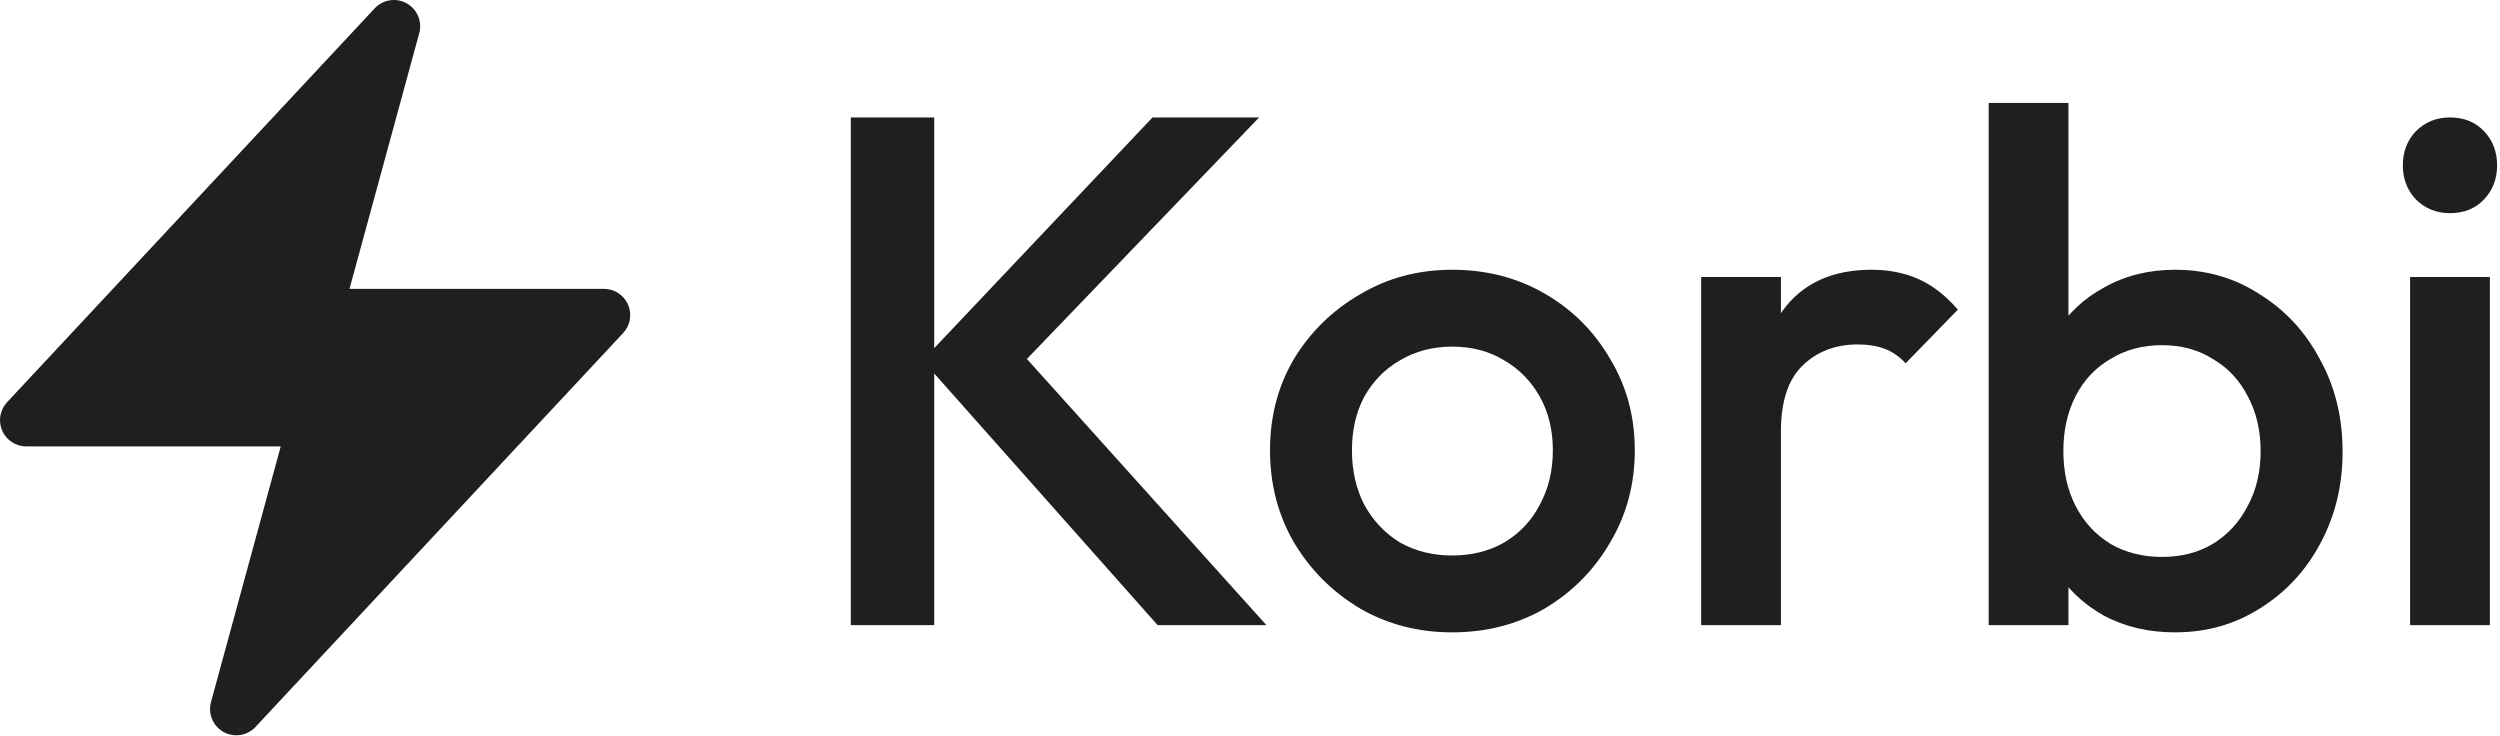
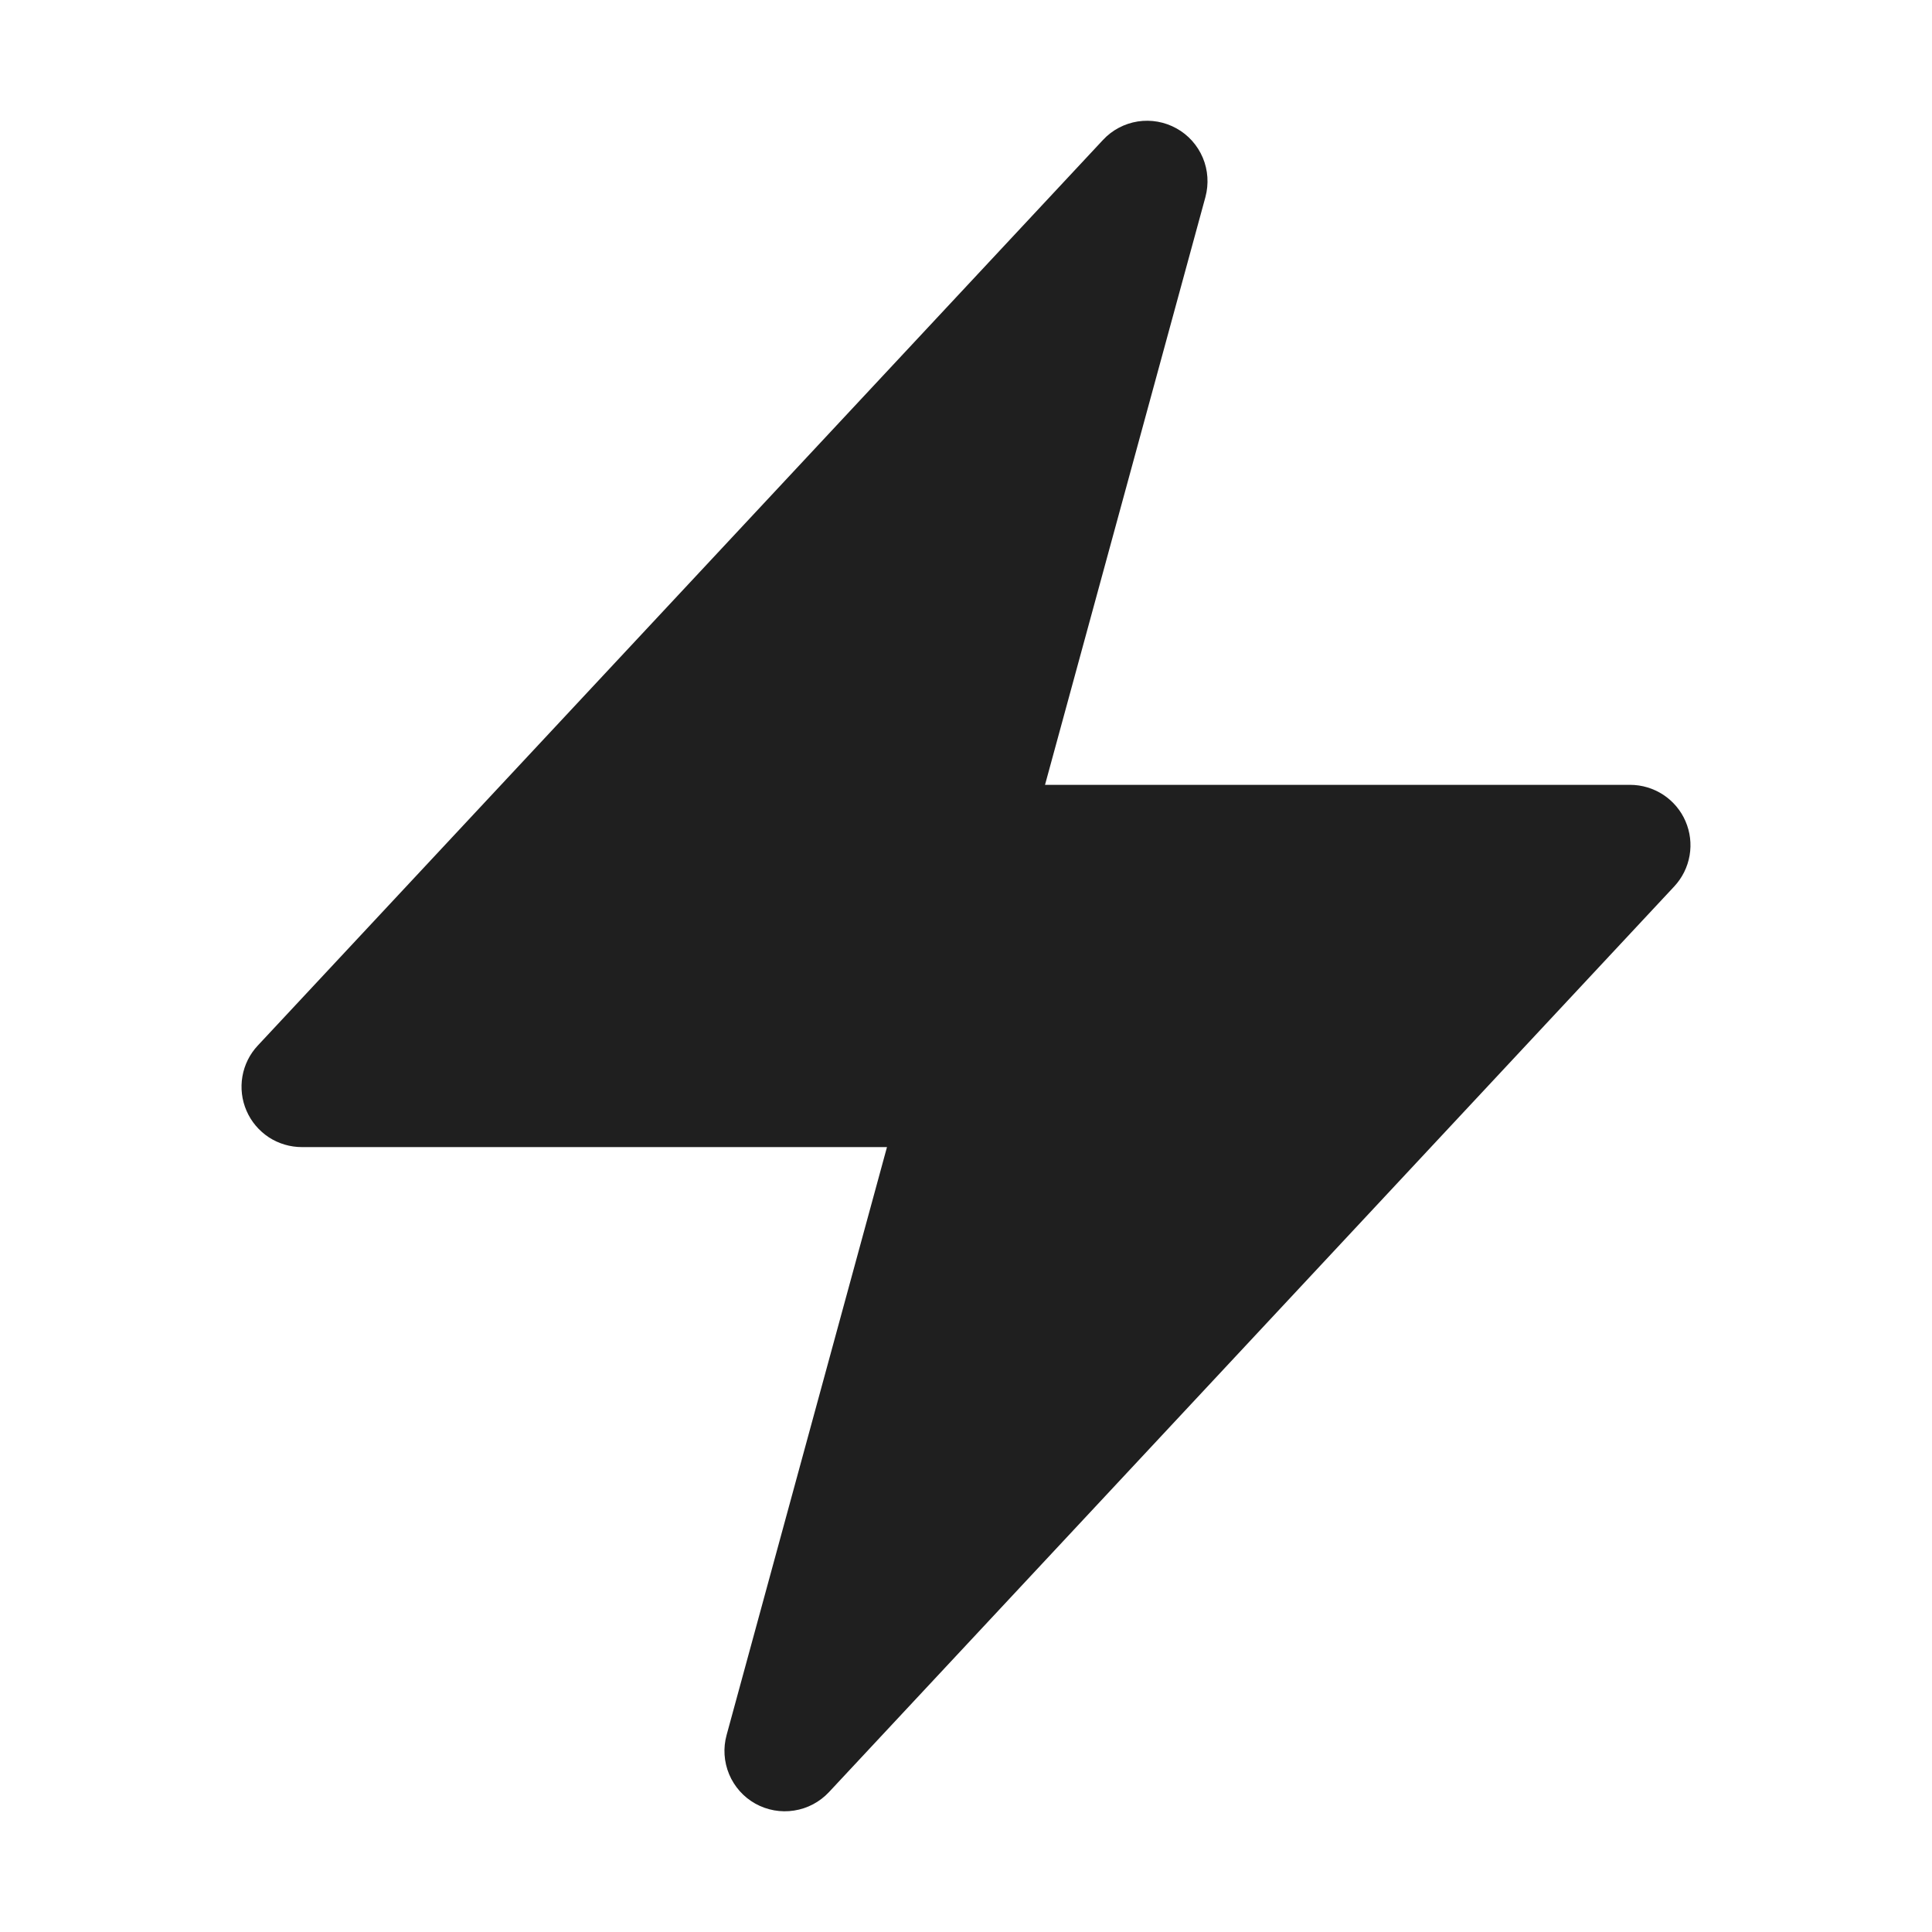
- <svg xmlns="http://www.w3.org/2000/svg" width="170" height="50" viewBox="0 0 170 50" fill="none">
-   <path d="M78.716 42.507L62.738 24.507L78.371 7.986H85.62L68.36 25.937L68.409 22.83L86.113 42.507H78.716ZM57.855 42.507V7.986H63.527V42.507H57.855Z" fill="#1F1F1F" />
-   <path d="M98.739 43C96.437 43 94.35 42.458 92.476 41.373C90.602 40.255 89.106 38.759 87.988 36.885C86.903 35.011 86.361 32.923 86.361 30.622C86.361 28.321 86.903 26.249 87.988 24.408C89.106 22.567 90.602 21.104 92.476 20.019C94.35 18.901 96.437 18.343 98.739 18.343C101.073 18.343 103.177 18.885 105.051 19.97C106.925 21.055 108.405 22.534 109.49 24.408C110.607 26.249 111.166 28.321 111.166 30.622C111.166 32.923 110.607 35.011 109.49 36.885C108.405 38.759 106.925 40.255 105.051 41.373C103.177 42.458 101.073 43 98.739 43ZM98.739 37.773C100.087 37.773 101.27 37.477 102.29 36.885C103.342 36.26 104.147 35.406 104.706 34.321C105.298 33.236 105.594 32.003 105.594 30.622C105.594 29.241 105.298 28.025 104.706 26.973C104.114 25.921 103.309 25.099 102.29 24.507C101.27 23.882 100.087 23.57 98.739 23.57C97.424 23.57 96.24 23.882 95.188 24.507C94.169 25.099 93.364 25.921 92.772 26.973C92.213 28.025 91.933 29.241 91.933 30.622C91.933 32.003 92.213 33.236 92.772 34.321C93.364 35.406 94.169 36.26 95.188 36.885C96.24 37.477 97.424 37.773 98.739 37.773Z" fill="#1F1F1F" />
-   <path d="M115.677 42.507V18.836H121.102V42.507H115.677ZM121.102 29.34L119.228 28.403C119.228 25.411 119.886 22.994 121.201 21.153C122.549 19.279 124.571 18.343 127.266 18.343C128.45 18.343 129.518 18.556 130.472 18.984C131.425 19.411 132.313 20.101 133.135 21.055L129.584 24.704C129.157 24.244 128.68 23.915 128.154 23.718C127.628 23.52 127.02 23.422 126.329 23.422C124.817 23.422 123.568 23.899 122.581 24.852C121.595 25.805 121.102 27.301 121.102 29.34Z" fill="#1F1F1F" />
-   <path d="M147.904 43C146.096 43 144.485 42.622 143.071 41.866C141.657 41.077 140.54 40.008 139.718 38.66C138.929 37.312 138.534 35.784 138.534 34.074V27.268C138.534 25.559 138.945 24.03 139.767 22.682C140.589 21.334 141.707 20.282 143.12 19.526C144.534 18.737 146.129 18.343 147.904 18.343C150.041 18.343 151.964 18.901 153.674 20.019C155.416 21.104 156.781 22.584 157.767 24.457C158.786 26.299 159.296 28.386 159.296 30.721C159.296 33.022 158.786 35.11 157.767 36.984C156.781 38.825 155.416 40.288 153.674 41.373C151.964 42.458 150.041 43 147.904 43ZM147.016 37.871C148.331 37.871 149.482 37.575 150.468 36.984C151.488 36.359 152.277 35.504 152.836 34.419C153.427 33.334 153.723 32.085 153.723 30.671C153.723 29.258 153.427 28.008 152.836 26.923C152.277 25.838 151.488 25 150.468 24.408C149.482 23.784 148.331 23.471 147.016 23.471C145.701 23.471 144.534 23.784 143.515 24.408C142.496 25 141.707 25.838 141.148 26.923C140.589 28.008 140.309 29.258 140.309 30.671C140.309 32.085 140.589 33.334 141.148 34.419C141.707 35.504 142.496 36.359 143.515 36.984C144.534 37.575 145.701 37.871 147.016 37.871ZM135.23 42.507V7H140.655V24.655L139.718 30.375L140.655 36.145V42.507H135.23Z" fill="#1F1F1F" />
-   <path d="M163.886 42.507V18.836H169.311V42.507H163.886ZM166.598 14.496C165.678 14.496 164.905 14.184 164.28 13.559C163.689 12.934 163.393 12.162 163.393 11.241C163.393 10.32 163.689 9.548 164.28 8.923C164.905 8.299 165.678 7.986 166.598 7.986C167.552 7.986 168.324 8.299 168.916 8.923C169.508 9.548 169.804 10.32 169.804 11.241C169.804 12.162 169.508 12.934 168.916 13.559C168.324 14.184 167.552 14.496 166.598 14.496Z" fill="#1F1F1F" />
-   <path fill-rule="evenodd" clip-rule="evenodd" d="M27.654 0.226C28.002 0.42 28.276 0.725 28.431 1.093C28.586 1.46 28.613 1.869 28.509 2.254L23.766 19.642H41.07C41.418 19.642 41.758 19.744 42.049 19.934C42.34 20.125 42.569 20.397 42.708 20.716C42.846 21.035 42.889 21.388 42.83 21.731C42.77 22.074 42.612 22.392 42.375 22.646L17.375 49.431C17.103 49.724 16.741 49.916 16.346 49.978C15.951 50.04 15.547 49.968 15.198 49.774C14.85 49.579 14.576 49.273 14.422 48.904C14.267 48.536 14.241 48.126 14.347 47.741L19.09 30.356H1.786C1.438 30.356 1.097 30.254 0.806 30.063C0.515 29.872 0.286 29.601 0.148 29.281C0.009 28.962 -0.033 28.609 0.026 28.267C0.085 27.924 0.243 27.605 0.481 27.351L25.48 0.566C25.752 0.275 26.114 0.083 26.508 0.022C26.902 -0.04 27.305 0.032 27.654 0.226Z" fill="#1F1F1F" />
+ <svg xmlns="http://www.w3.org/2000/svg" width="30" height="30" viewBox="0 0 30 30" fill="none">
+   <path fill-rule="evenodd" clip-rule="evenodd" d="M18.269 1.994C18.452 2.095 18.595 2.256 18.677 2.449C18.758 2.642 18.772 2.856 18.718 3.059L16.227 12.187H25.312C25.495 12.187 25.674 12.241 25.827 12.341C25.979 12.441 26.1 12.584 26.172 12.751C26.245 12.919 26.267 13.104 26.236 13.284C26.205 13.464 26.122 13.631 25.997 13.765L12.873 27.827C12.729 27.981 12.539 28.082 12.332 28.114C12.125 28.147 11.913 28.109 11.729 28.007C11.546 27.905 11.403 27.744 11.322 27.551C11.241 27.357 11.227 27.142 11.283 26.94L13.773 17.812H4.688C4.505 17.812 4.326 17.759 4.173 17.659C4.021 17.558 3.9 17.416 3.828 17.248C3.755 17.081 3.733 16.895 3.764 16.715C3.795 16.535 3.878 16.368 4.003 16.235L17.128 2.172C17.27 2.019 17.46 1.919 17.667 1.886C17.874 1.854 18.086 1.892 18.269 1.994Z" fill="#1F1F1F" />
</svg>
